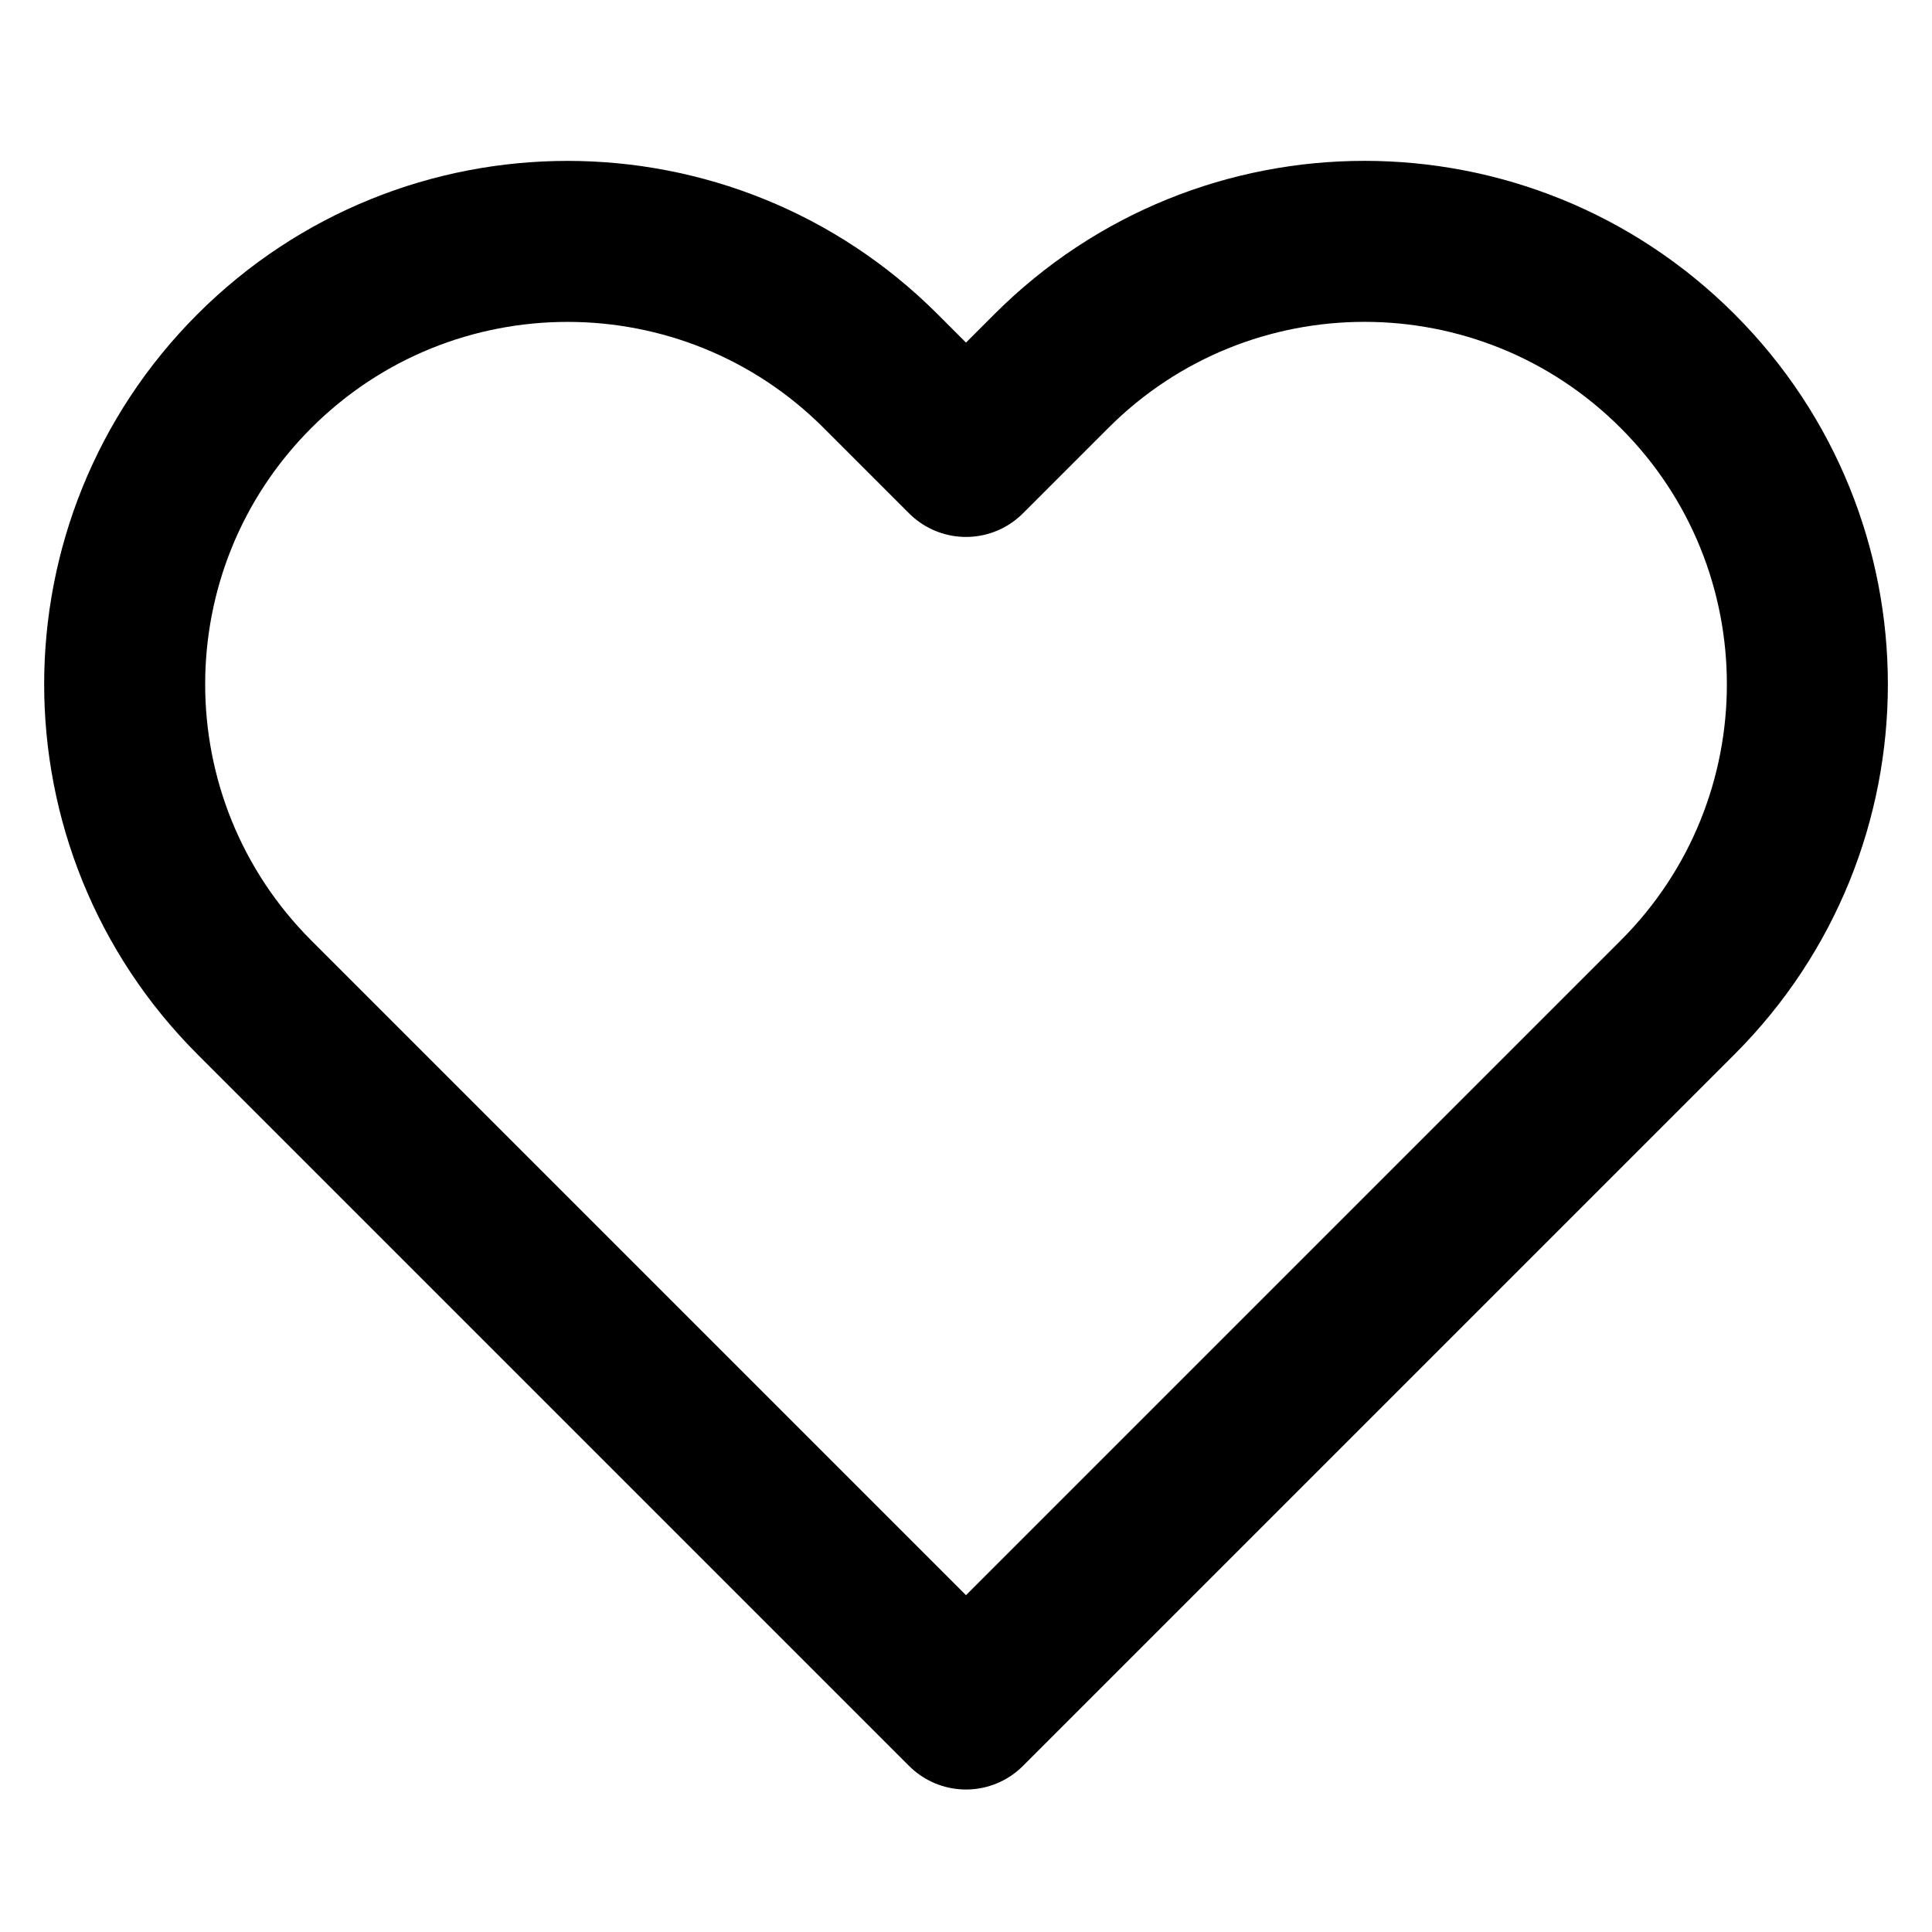
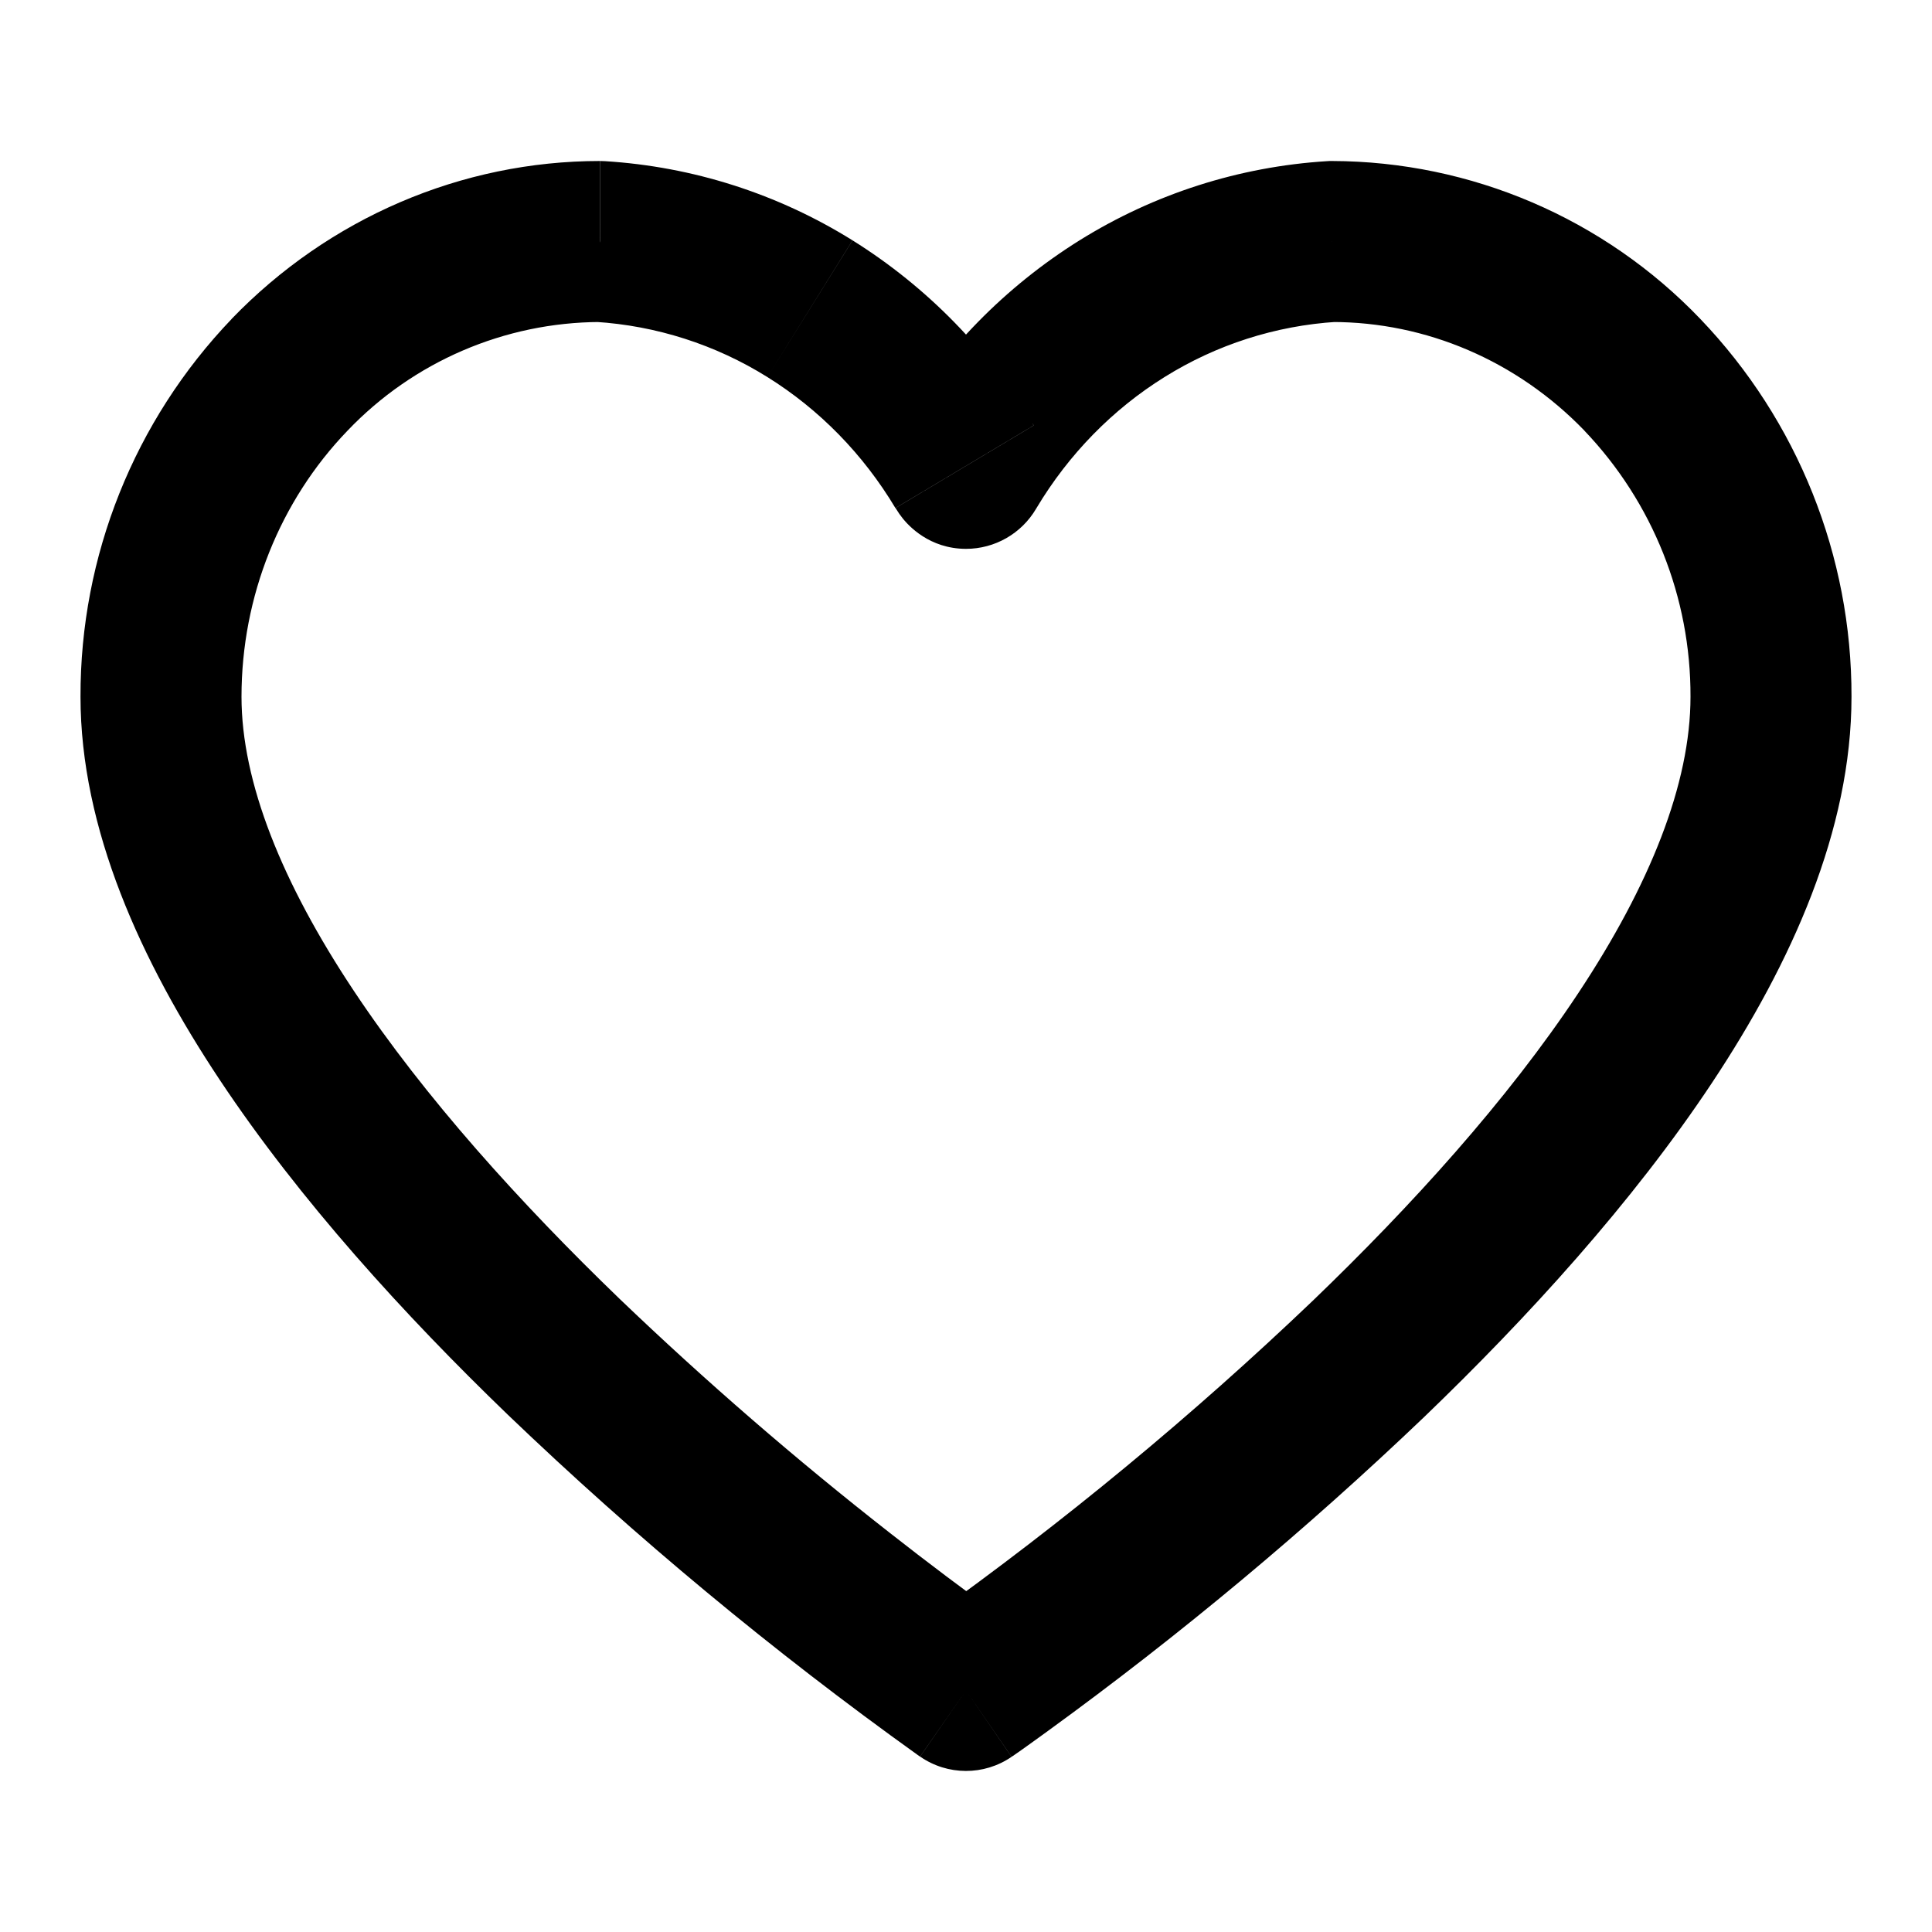
- <svg xmlns="http://www.w3.org/2000/svg" width="24" height="24" viewBox="0 0 24 24" fill="none" stroke="currentColor" stroke-width="2" stroke-linecap="round" stroke-linejoin="round">
-   <path d="M20.84 4.61a5.5 5.5 0 0 0-7.78 0L12 5.67l-1.06-1.06a5.5 5.5 0 0 0-7.78 7.78l1.06 1.06L12 21.23l7.78-7.78 1.06-1.06a5.5 5.5 0 0 0 0-7.78z" />
+ <svg xmlns="http://www.w3.org/2000/svg" width="24" height="24" fill="none">
+   <path d="M16.546 3V2c-.02 0-.041 0-.061.002l.06.998zm-2.608.835l-.528-.849.528.85zM7.454 3l.061-.998A1.001 1.001 0 0 0 7.455 2v1zM2 8.655H1h1zM12 21l-.57.821a1 1 0 0 0 1.136.003L12 21zM22 8.655h-1 1zm-9.983-2.857l.859.513-.859-.513zm-.034 0l-.859.513.859-.513zm.017.02v-1 1zm4.485-3.816a6.58 6.58 0 0 0-3.075.984l1.056 1.698a4.58 4.58 0 0 1 2.14-.686l-.121-1.996zm-3.075.984a6.829 6.829 0 0 0-2.251 2.3l1.717 1.025c.4-.669.946-1.226 1.59-1.627L13.41 2.986zm-.569 2.3a6.829 6.829 0 0 0-2.25-2.3L9.533 4.684c.644.401 1.19.958 1.59 1.627l1.717-1.026zm-2.25-2.3a6.58 6.58 0 0 0-3.076-.984l-.122 1.996a4.58 4.58 0 0 1 2.14.686l1.057-1.698zM7.453 2c-1.723 0-3.369.71-4.576 1.962l1.44 1.388A4.358 4.358 0 0 1 7.453 4V2zM2.878 3.962A6.762 6.762 0 0 0 1 8.655h2c0-1.246.478-2.434 1.317-3.305l-1.44-1.388zM1 8.655c0 1.639.749 3.285 1.73 4.76.993 1.494 2.298 2.925 3.576 4.157a46.419 46.419 0 0 0 5.09 4.226l.024.017.007.004.002.002L12 21l.57-.821-.004-.004a3.82 3.82 0 0 1-.098-.069 43.018 43.018 0 0 1-1.413-1.063 44.396 44.396 0 0 1-3.36-2.91c-1.223-1.18-2.418-2.498-3.3-3.825C3.501 10.963 3 9.715 3 8.655H1zM12 21l.567.824.002-.002.007-.005.024-.016.089-.062c.077-.055.188-.134.328-.236a45.462 45.462 0 0 0 4.676-3.902c1.278-1.229 2.585-2.658 3.578-4.156C22.253 11.964 23 10.31 23 8.655h-2c0 1.08-.503 2.338-1.396 3.685-.881 1.33-2.075 2.644-3.297 3.819a43.462 43.462 0 0 1-4.771 3.945l-.079.055-.019.014-.004.002v.001L12 21zM23 8.655a6.762 6.762 0 0 0-1.878-4.693l-1.44 1.388A4.762 4.762 0 0 1 21 8.655h2zm-1.878-4.693A6.358 6.358 0 0 0 16.546 2v2c1.17 0 2.298.481 3.137 1.35l1.44-1.388zM11.16 5.285c-.021.035.02-.037.074-.104A.99.99 0 0 1 12 4.818v2a1.01 1.01 0 0 0 .87-.497l.006-.01-1.717-1.026zm-.035 1.026l.006.01a1.101 1.101 0 0 0 .087.124c.066.08.324.373.783.373v-2a.99.99 0 0 1 .767.363c.055.067.095.14.074.104l-1.717 1.026z" fill="currentColor" />
</svg>
